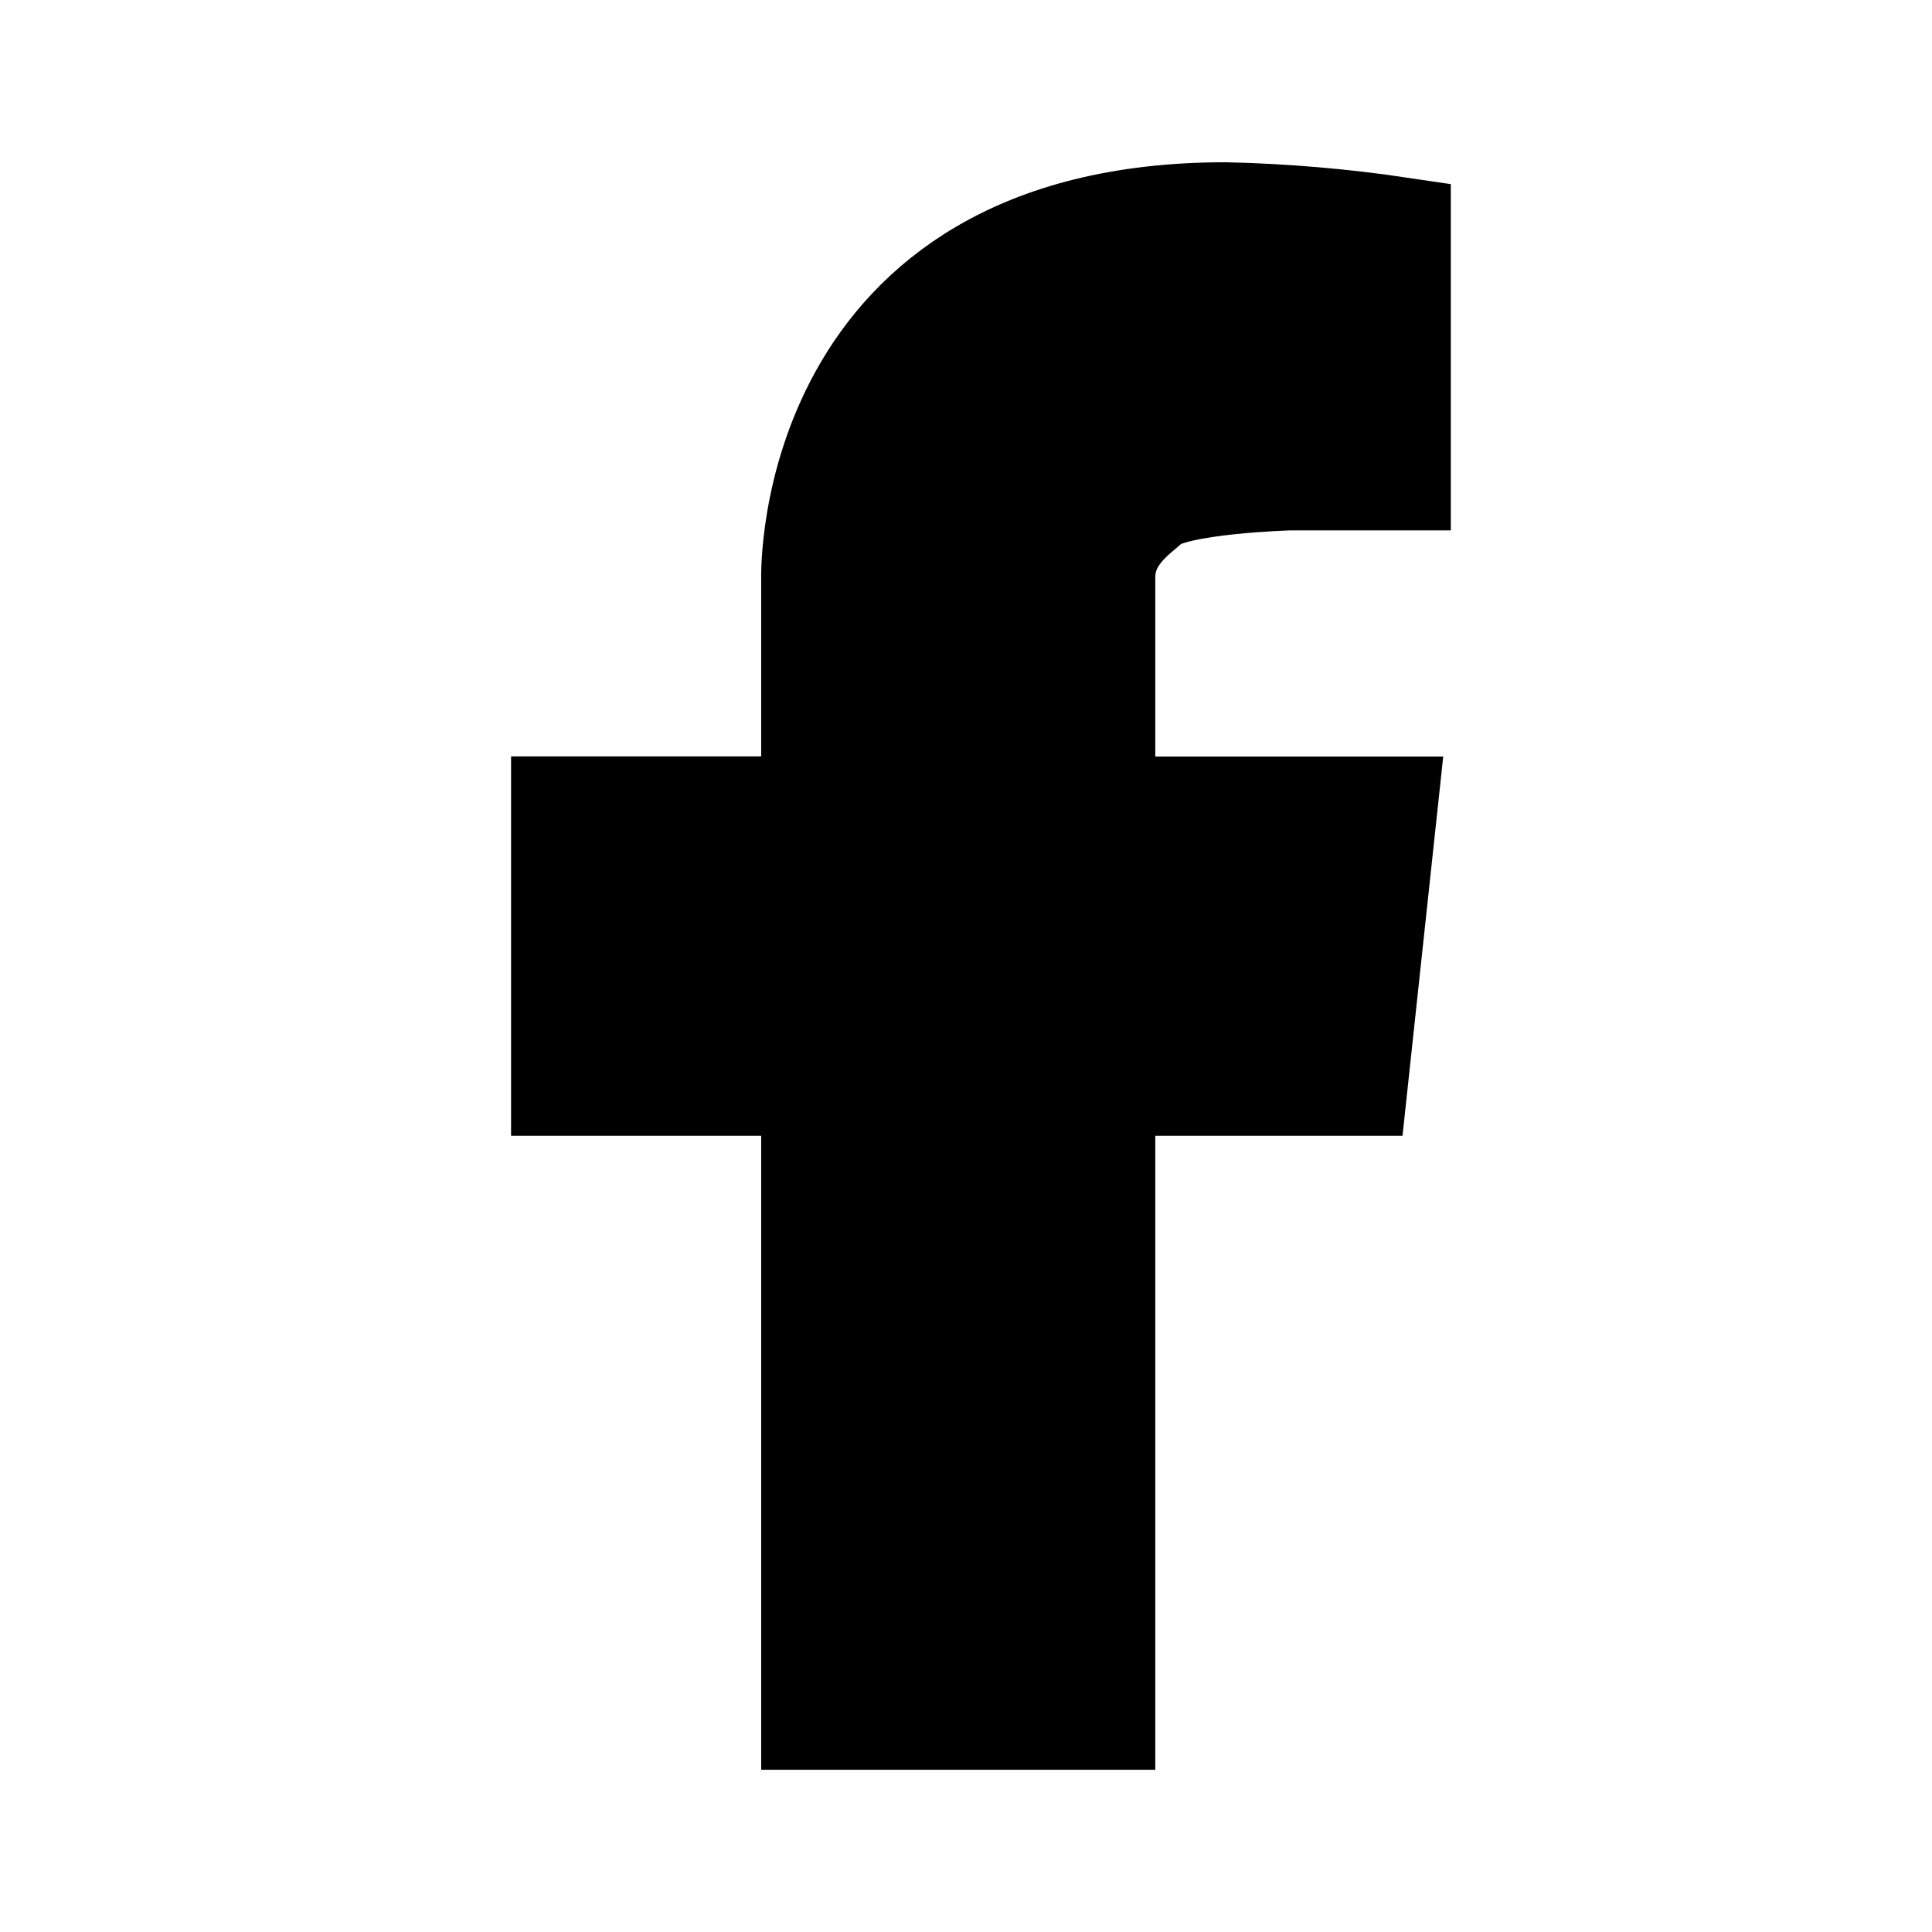
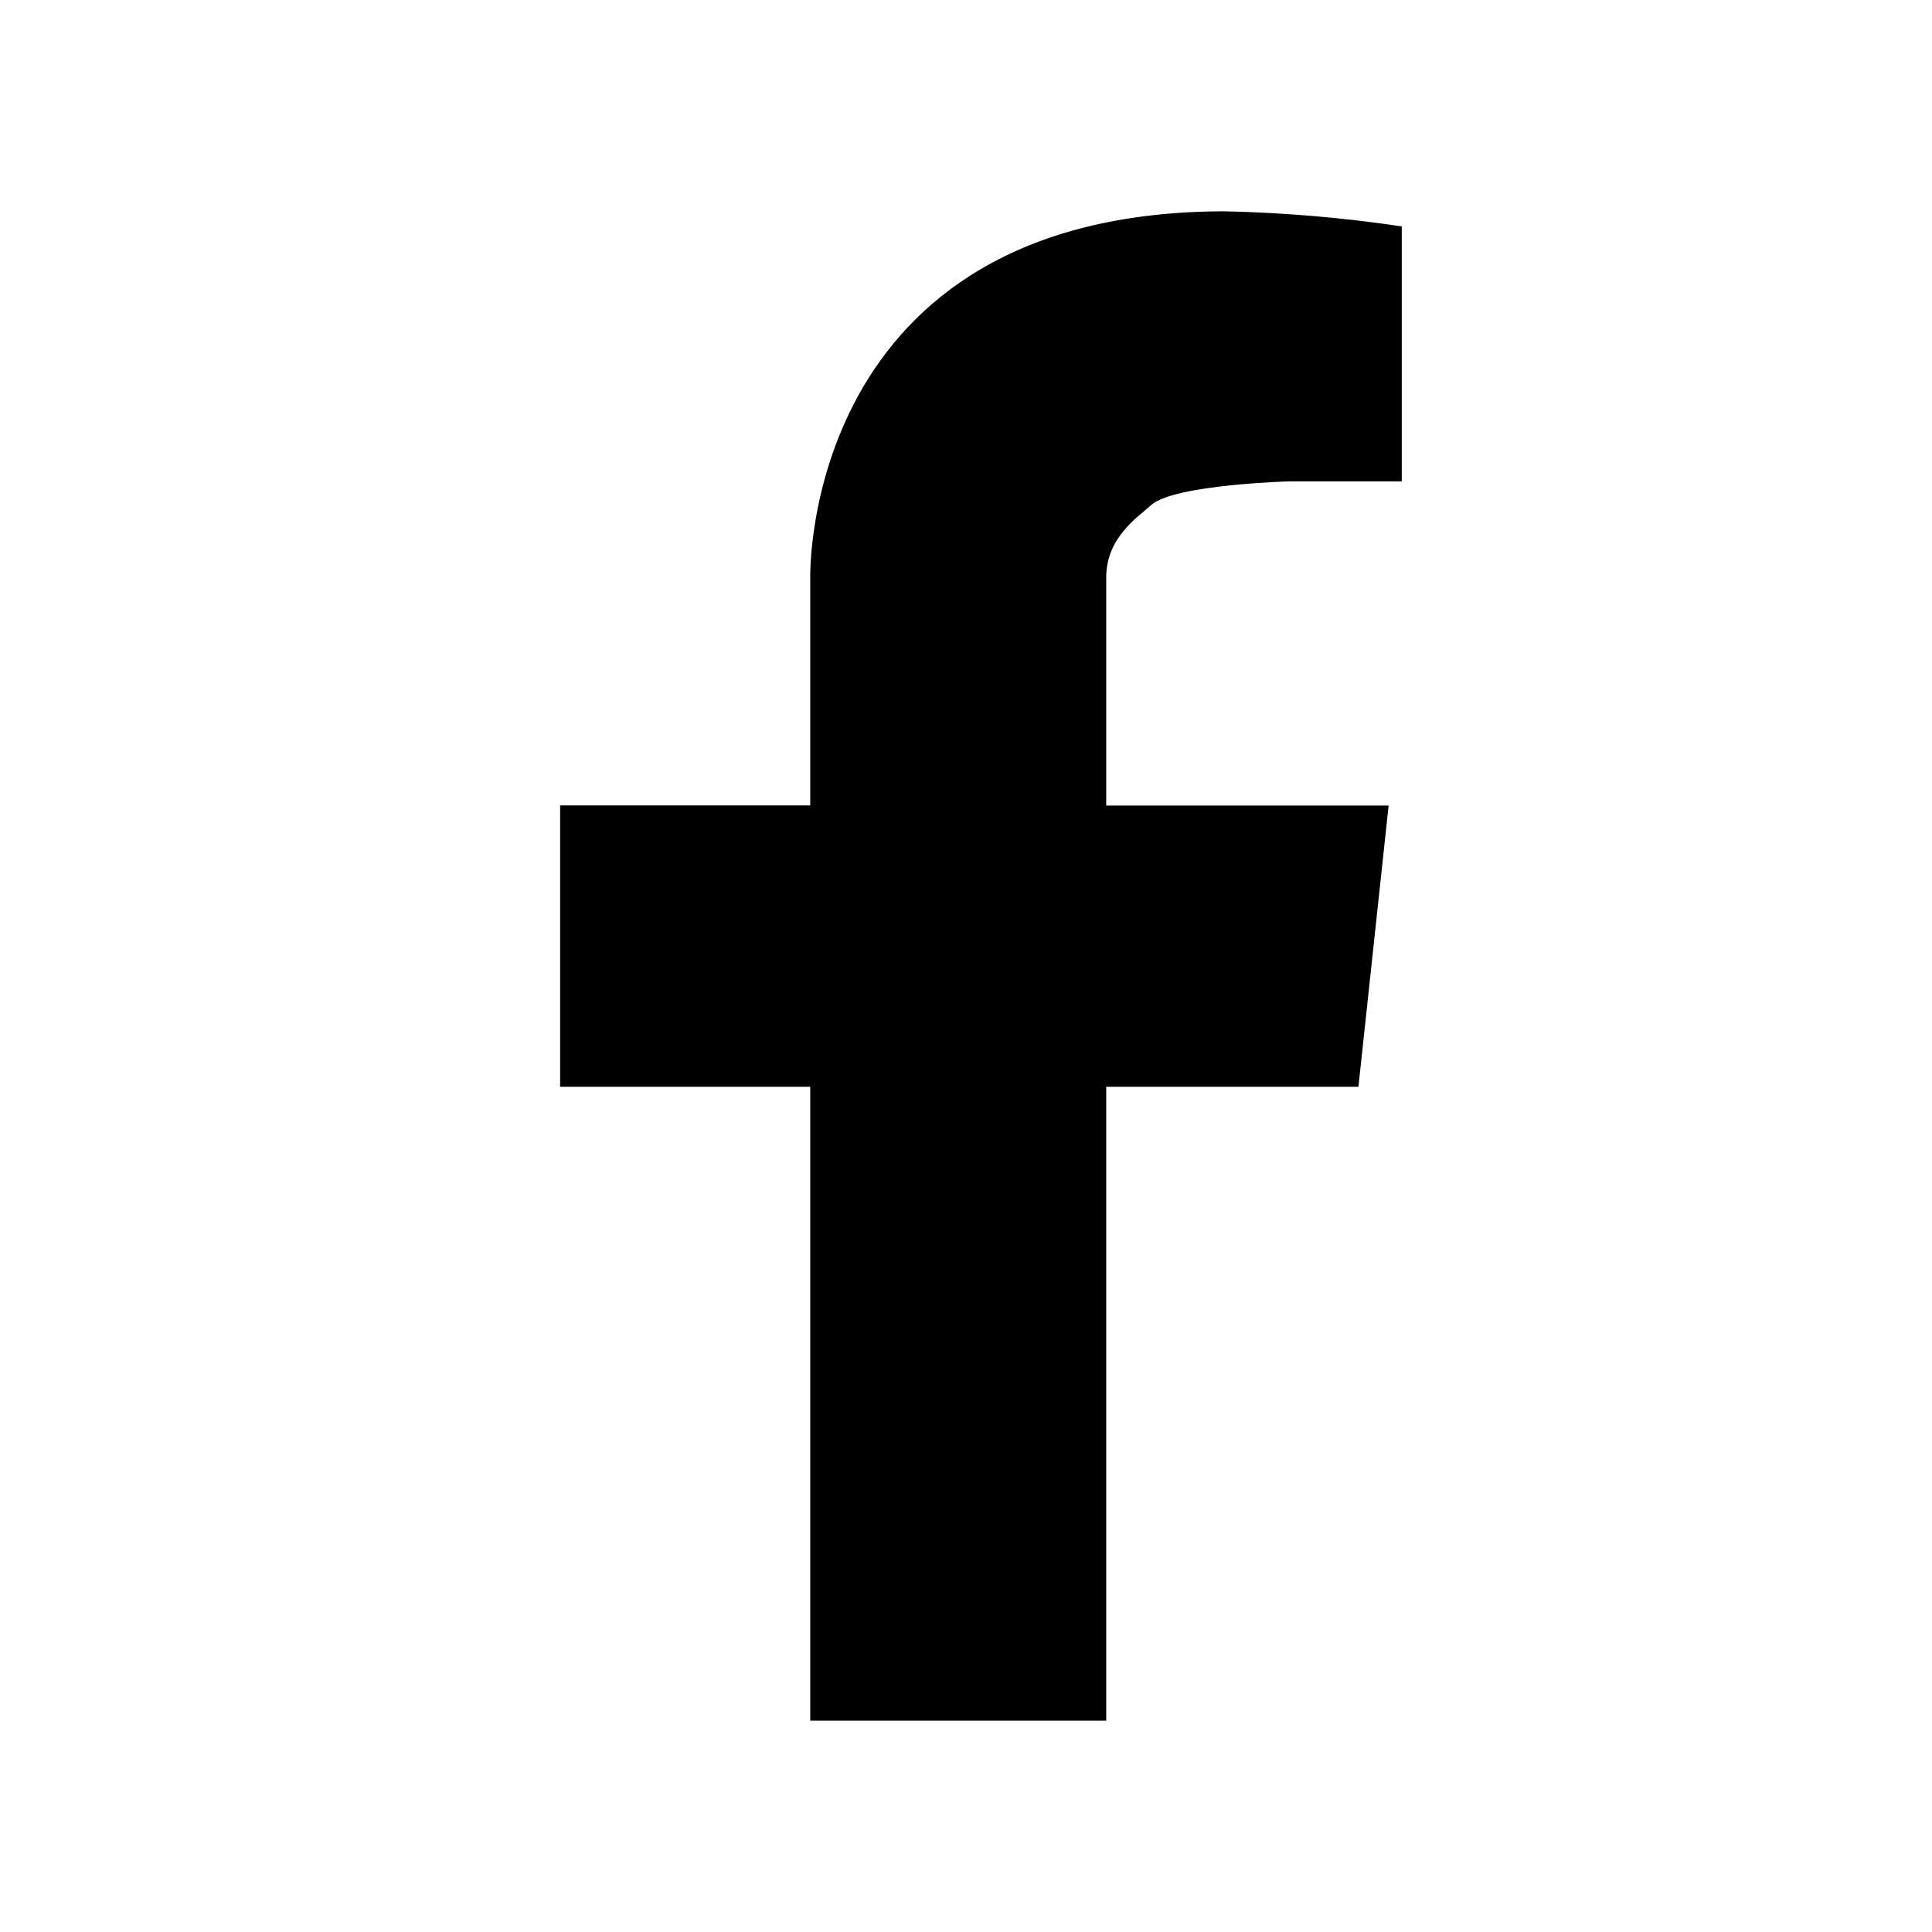
<svg xmlns="http://www.w3.org/2000/svg" data-name="Layer 1" id="Layer_1" viewBox="0 0 128 128">
  <defs>
-     <style>.cls-1{fill: currentColor;stroke:currentColor;stroke-miterlimit:10;stroke-width:6.5px;}</style>
+     <style>.cls-1{stroke-miterlimit:10;stroke-width:6.5px;}</style>
  </defs>
  <path class="cls-1" d="M53.68,38.26v15.1H37.11V72H53.68v42H73.29V72H90l2-18.63H73.29V38.26c0-2.67,2.11-4,3-4.82,1.57-1.34,9.15-1.55,9.15-1.55h7.43V15a93.26,93.26,0,0,0-11.68-1C53.11,14,53.68,38.26,53.68,38.26Z" />
</svg>
